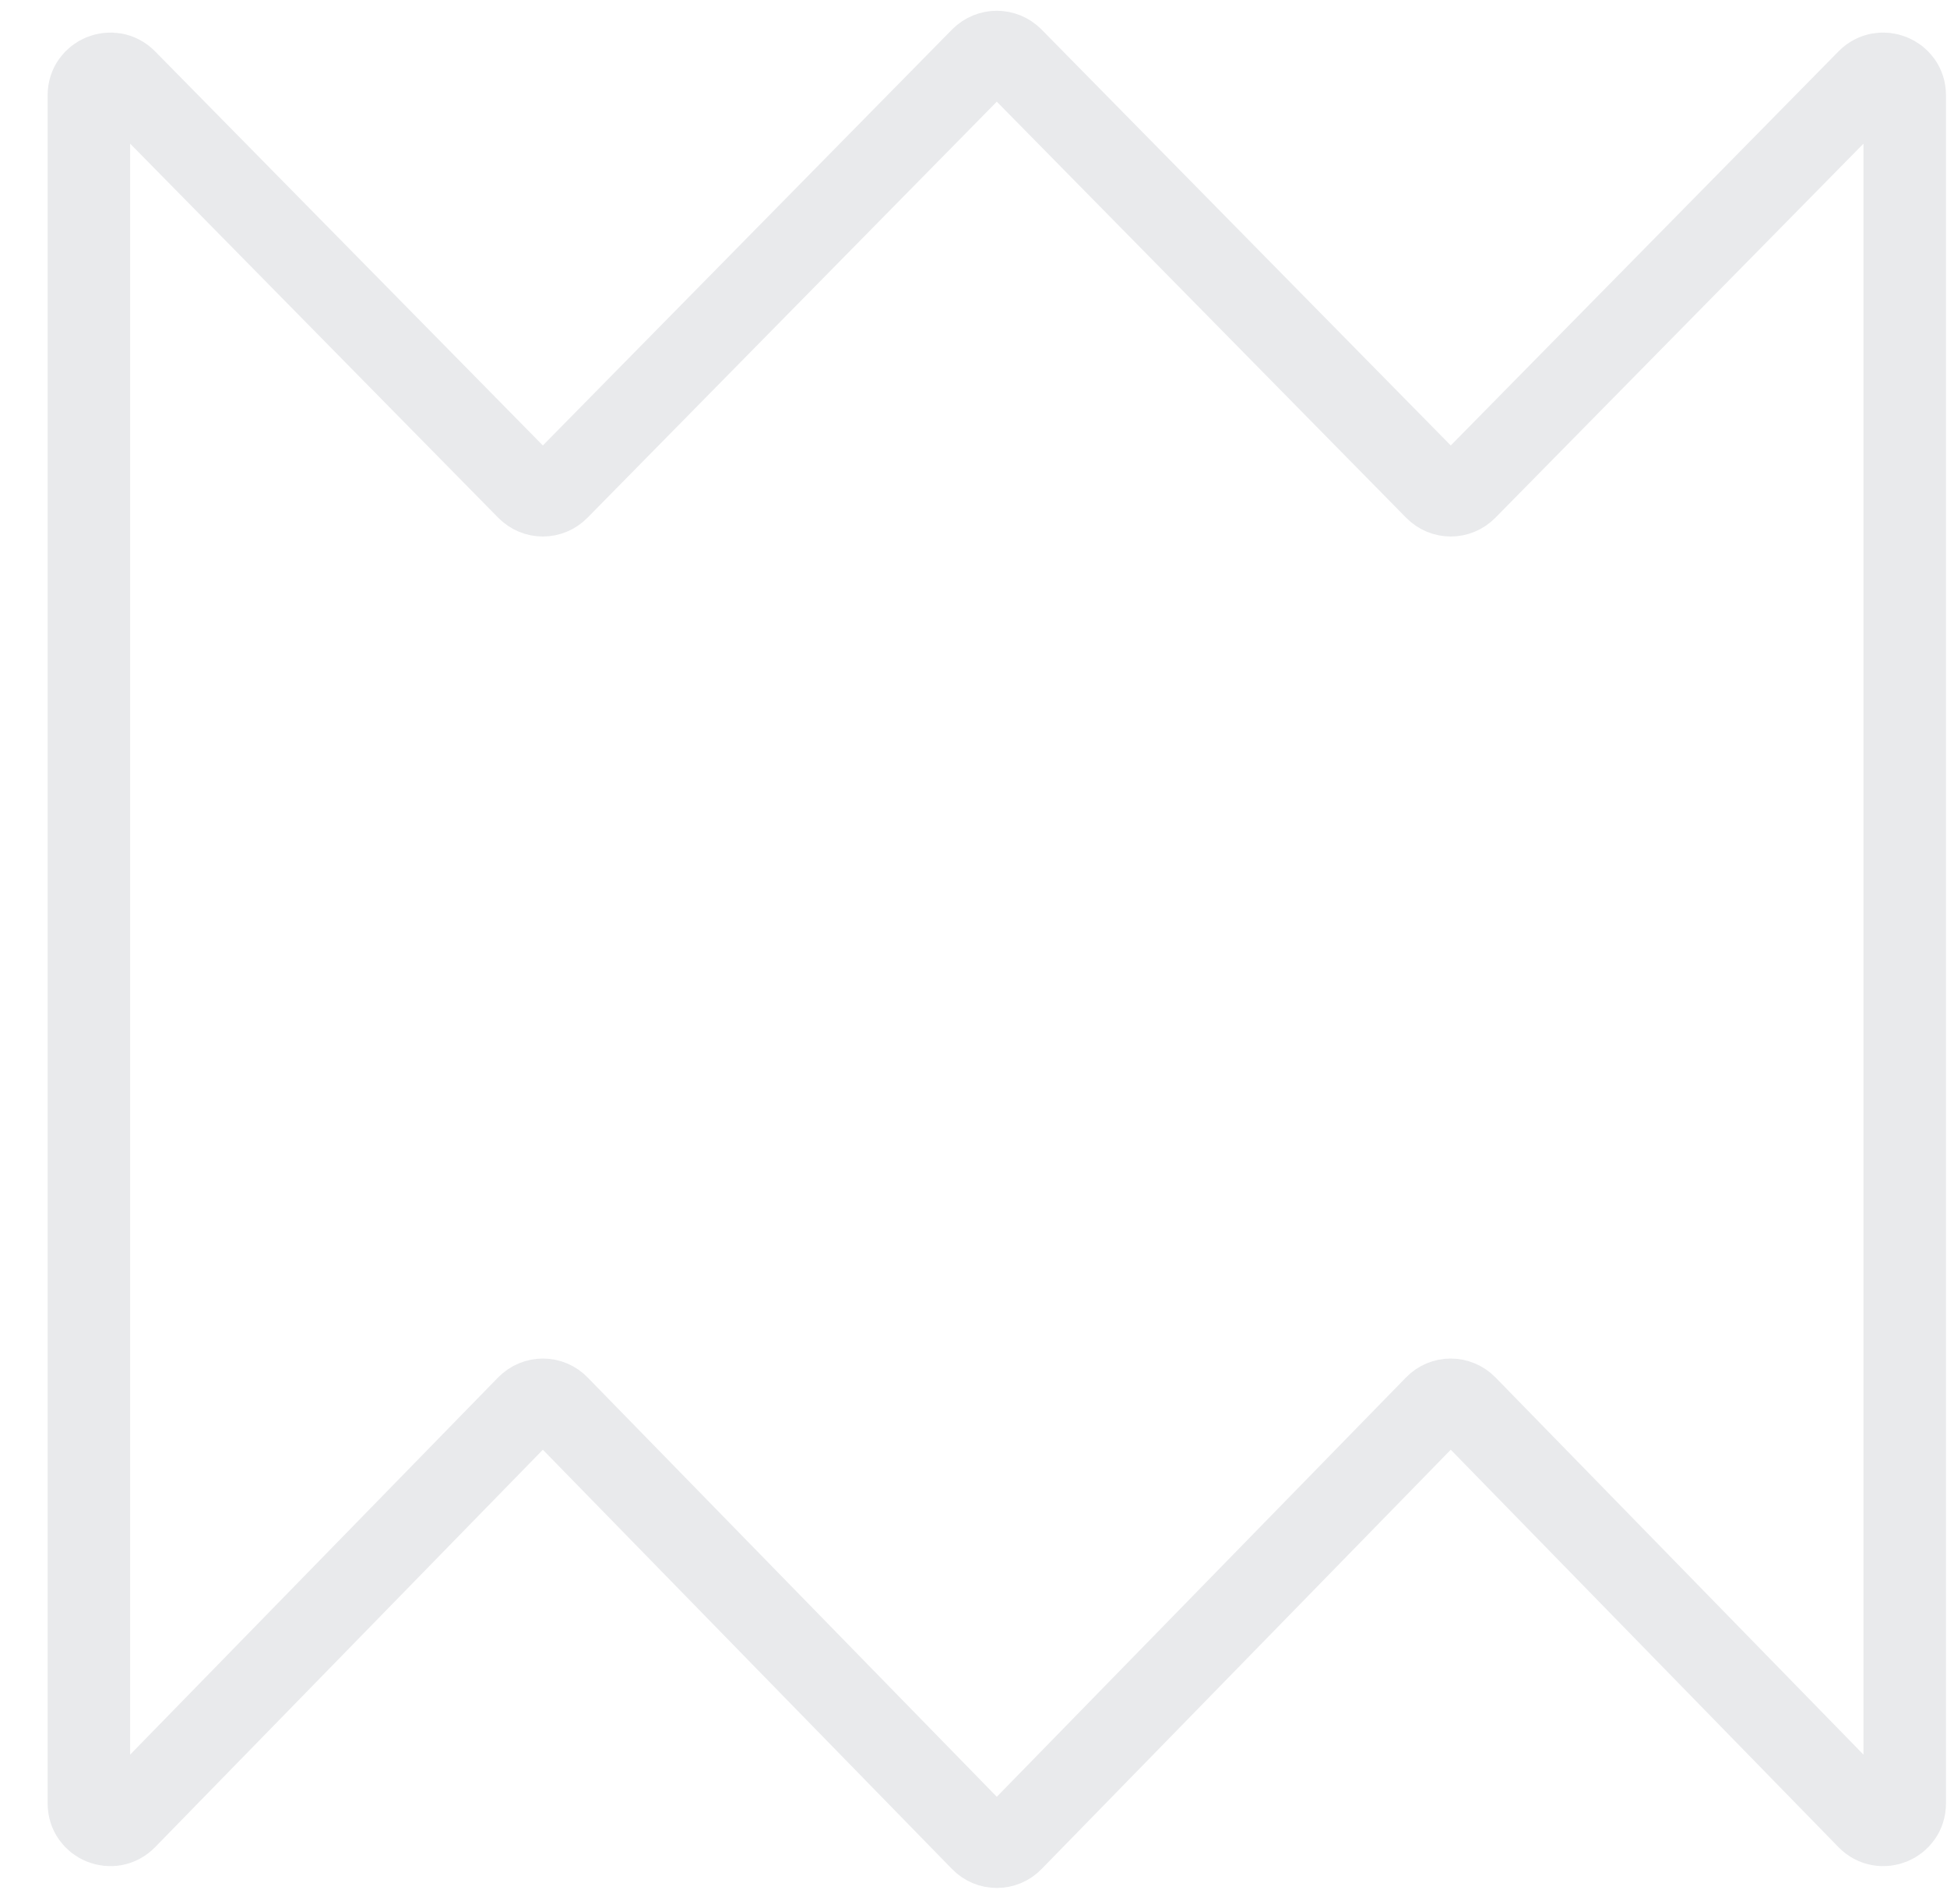
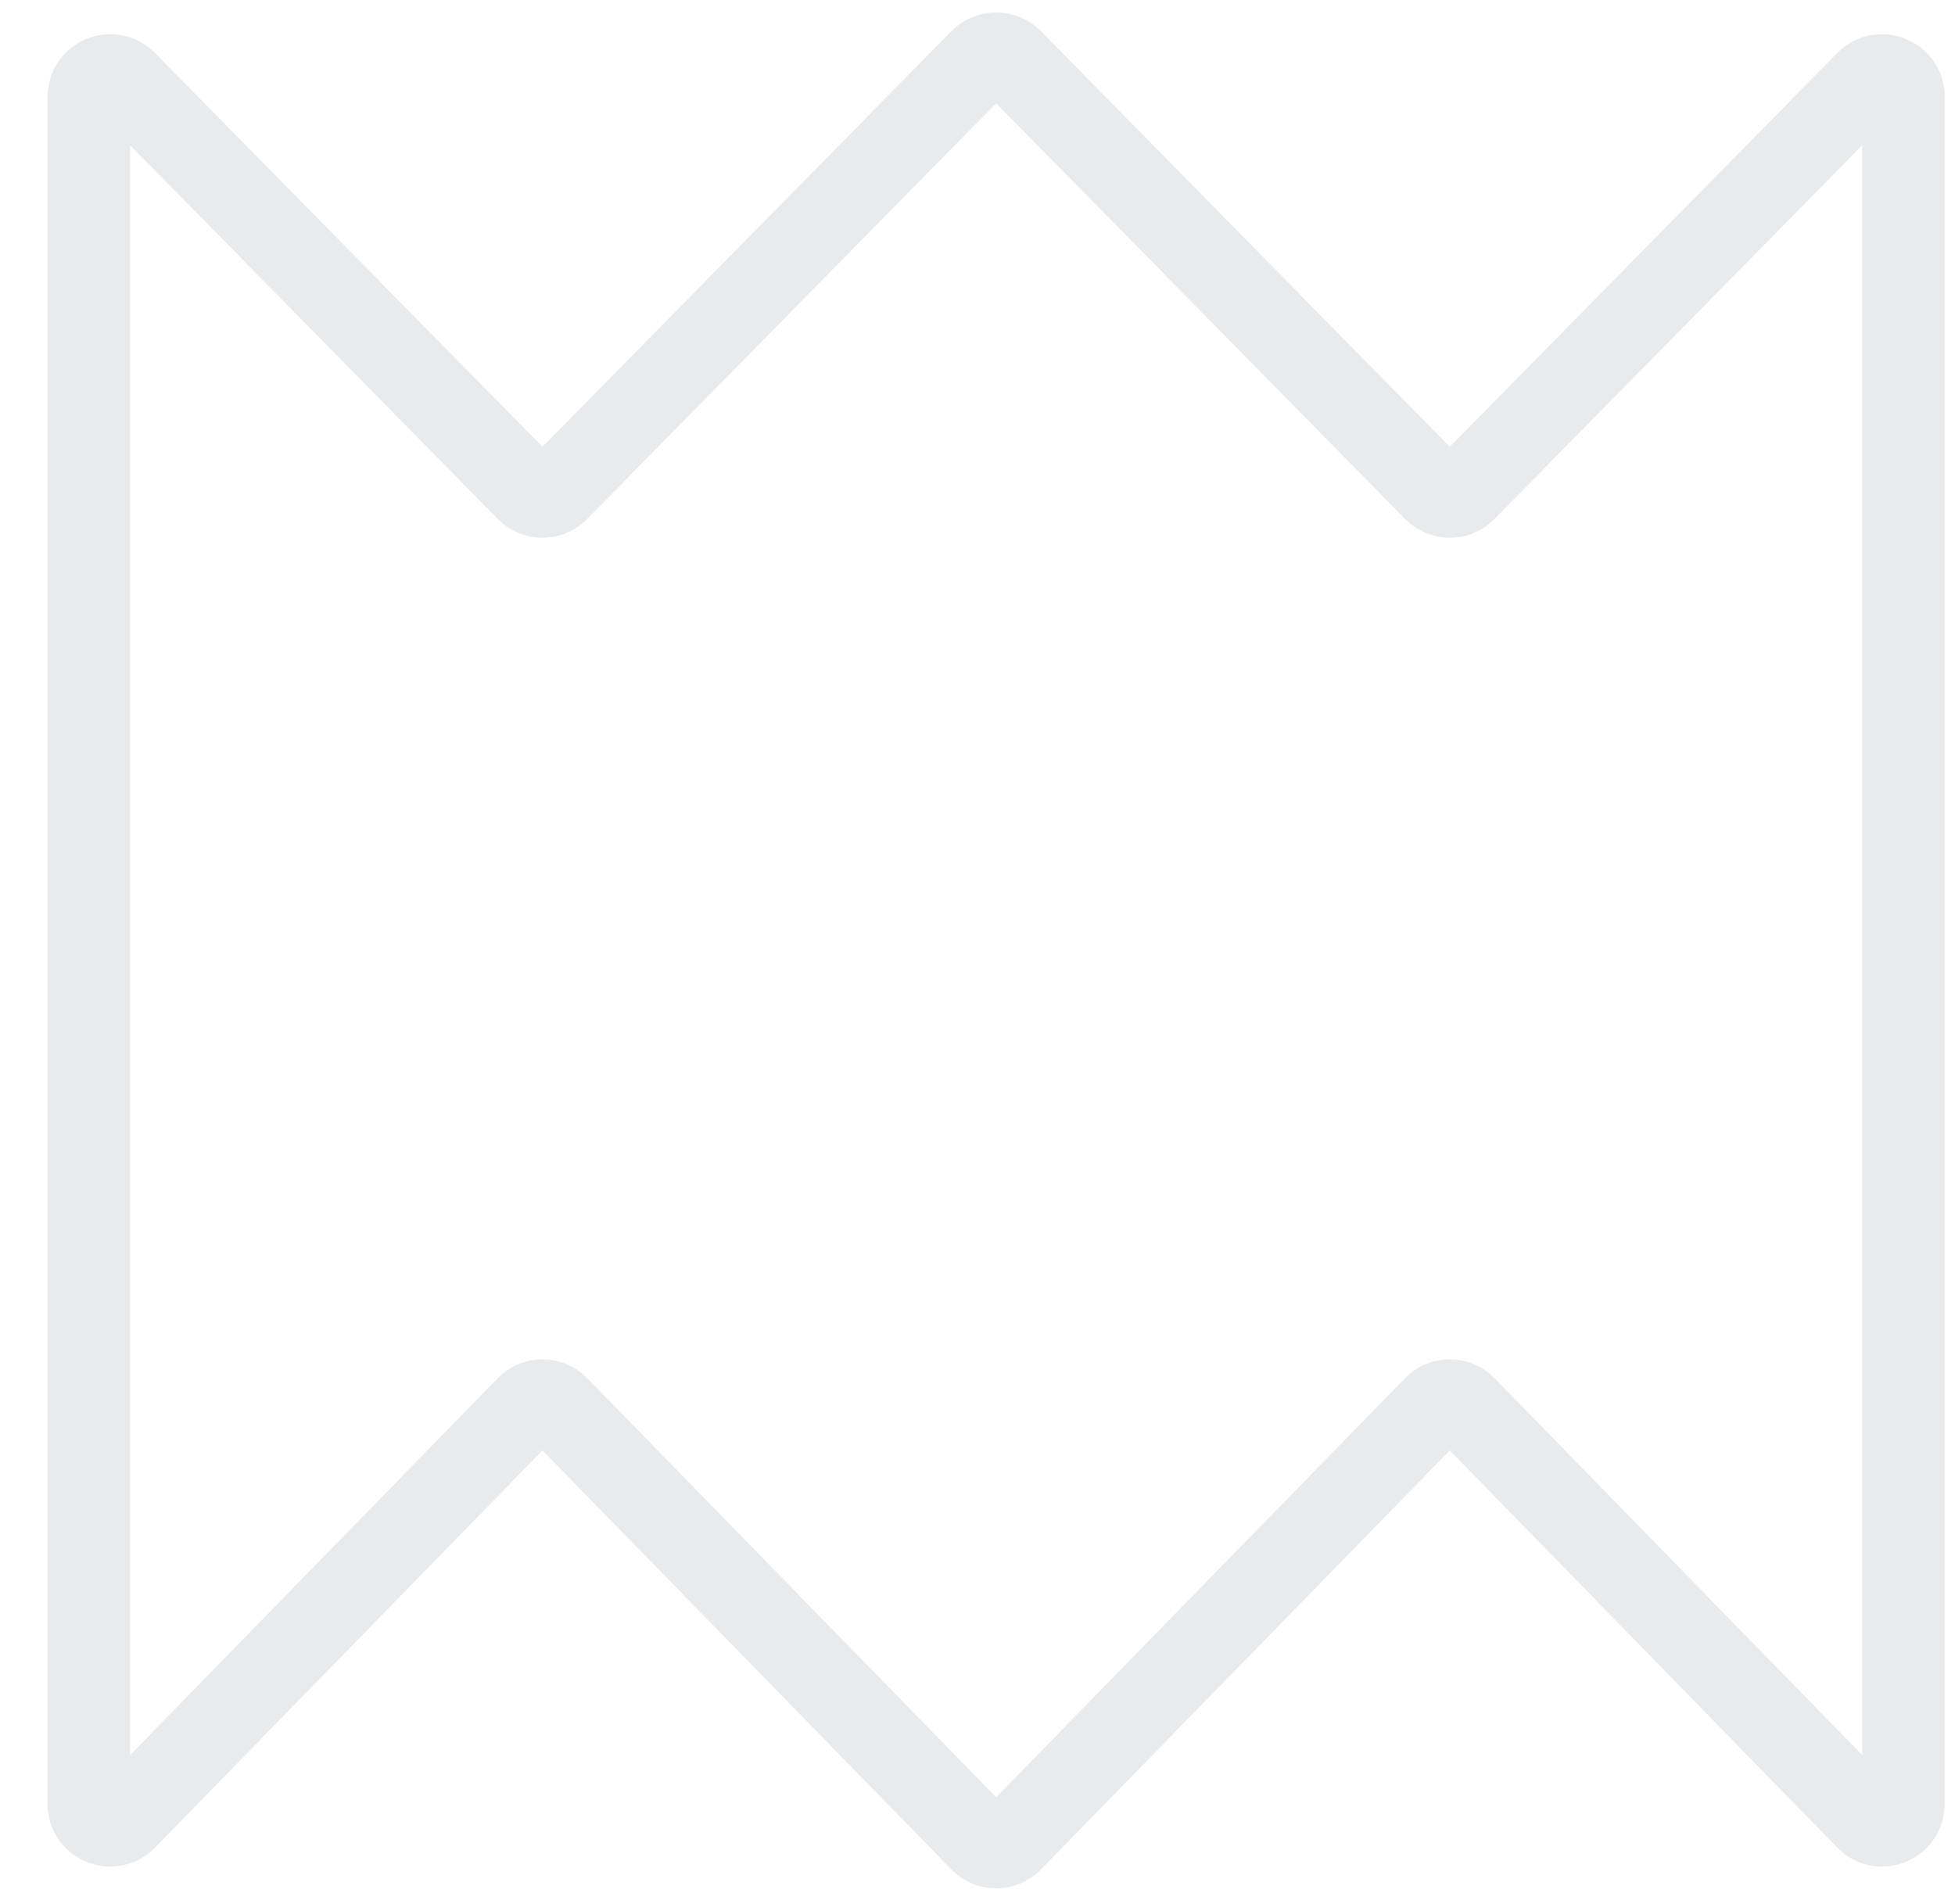
- <svg xmlns="http://www.w3.org/2000/svg" viewBox="-2 -2 94.4 92.3" width="94.4" height="92.3" fill="none" color="#E9EAEC">
+ <svg xmlns="http://www.w3.org/2000/svg" viewBox="-2 -2.08 94.85 92.38" width="94.85" height="92.38" fill="none" color="#E9EAEC">
  <path d="M88.57 86.17L69.08 66.19C68.67 65.77 68 65.77 67.6 66.19L47.07 87.23C46.67 87.65 45.99 87.65 45.59 87.23L25.06 66.19C24.66 65.77 23.99 65.77 23.58 66.19L4.09 86.17C3.44 86.84 2.31 86.38 2.31 85.45L2.31 2.61C2.31 1.69 3.44 1.23 4.09 1.89L23.58 21.7C23.99 22.12 24.65 22.12 25.06 21.7L45.59 0.83C46 0.42 46.66 0.42 47.07 0.83L67.6 21.7C68.01 22.12 68.67 22.12 69.08 21.7L88.57 1.89C89.22 1.23 90.35 1.69 90.35 2.61L90.35 85.45C90.35 86.38 89.22 86.84 88.57 86.17" fill="none" stroke="currentColor" stroke-width="4" stroke-linecap="round" stroke-linejoin="round" />
</svg>
